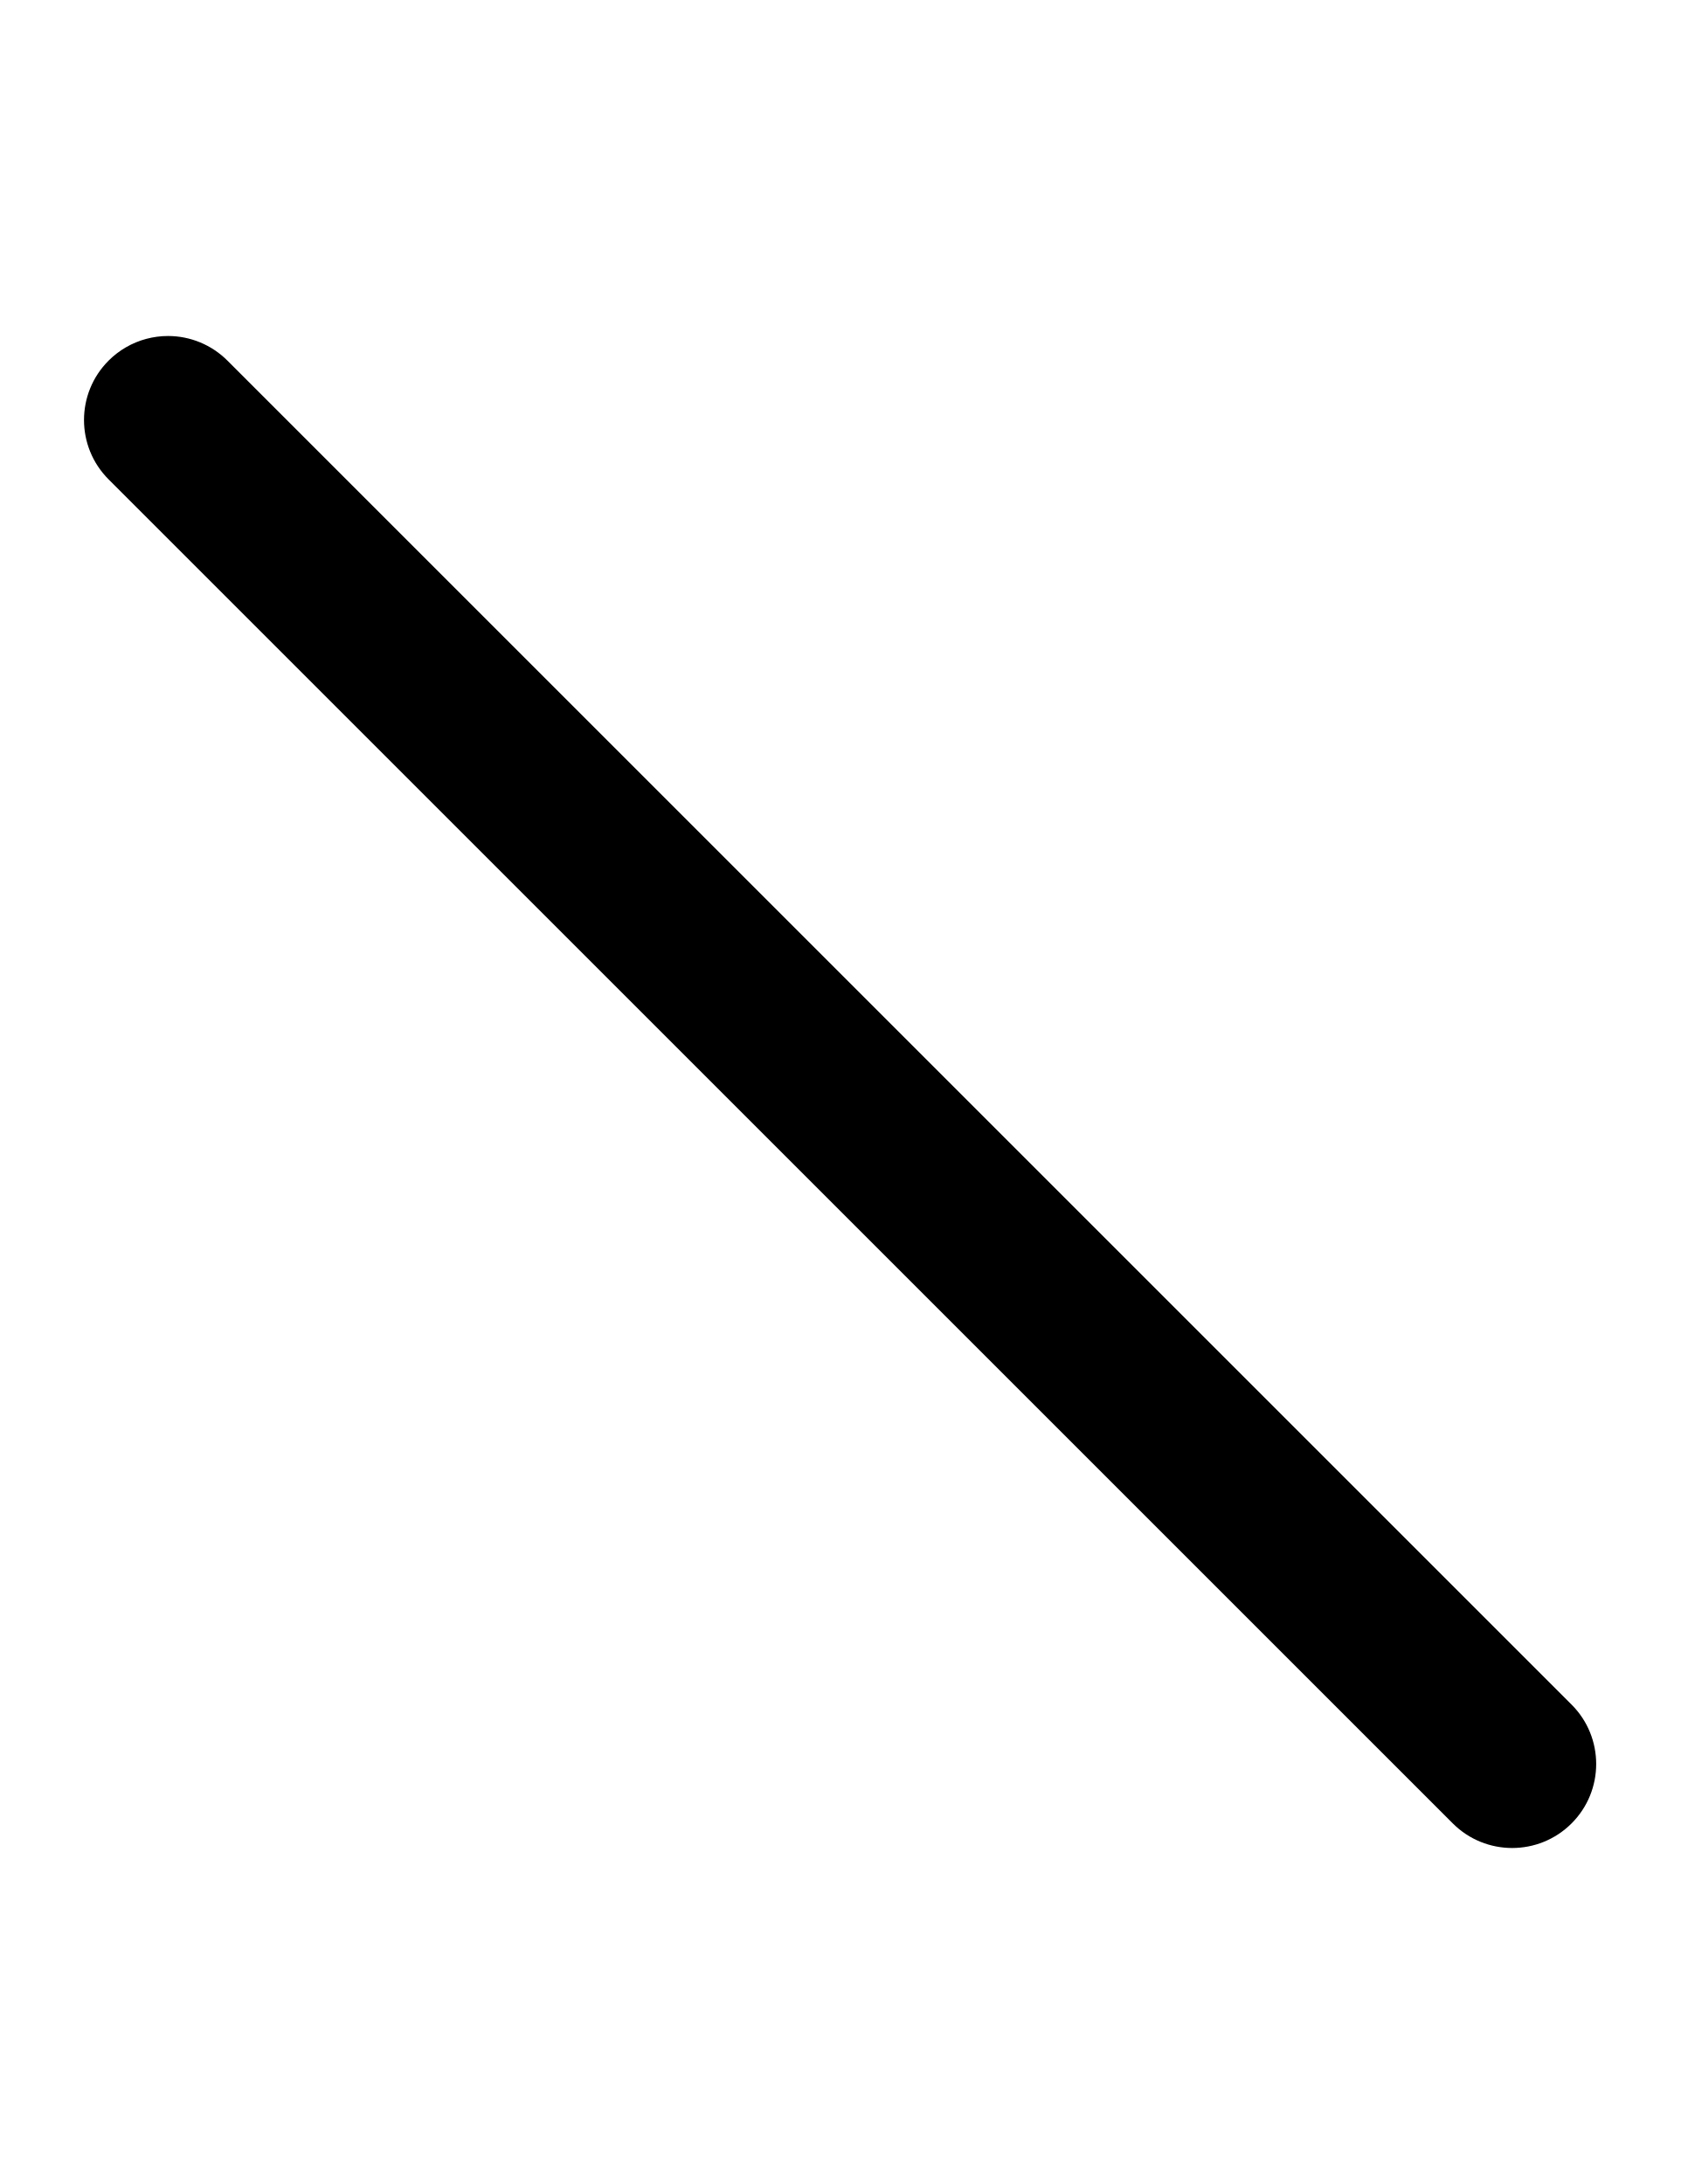
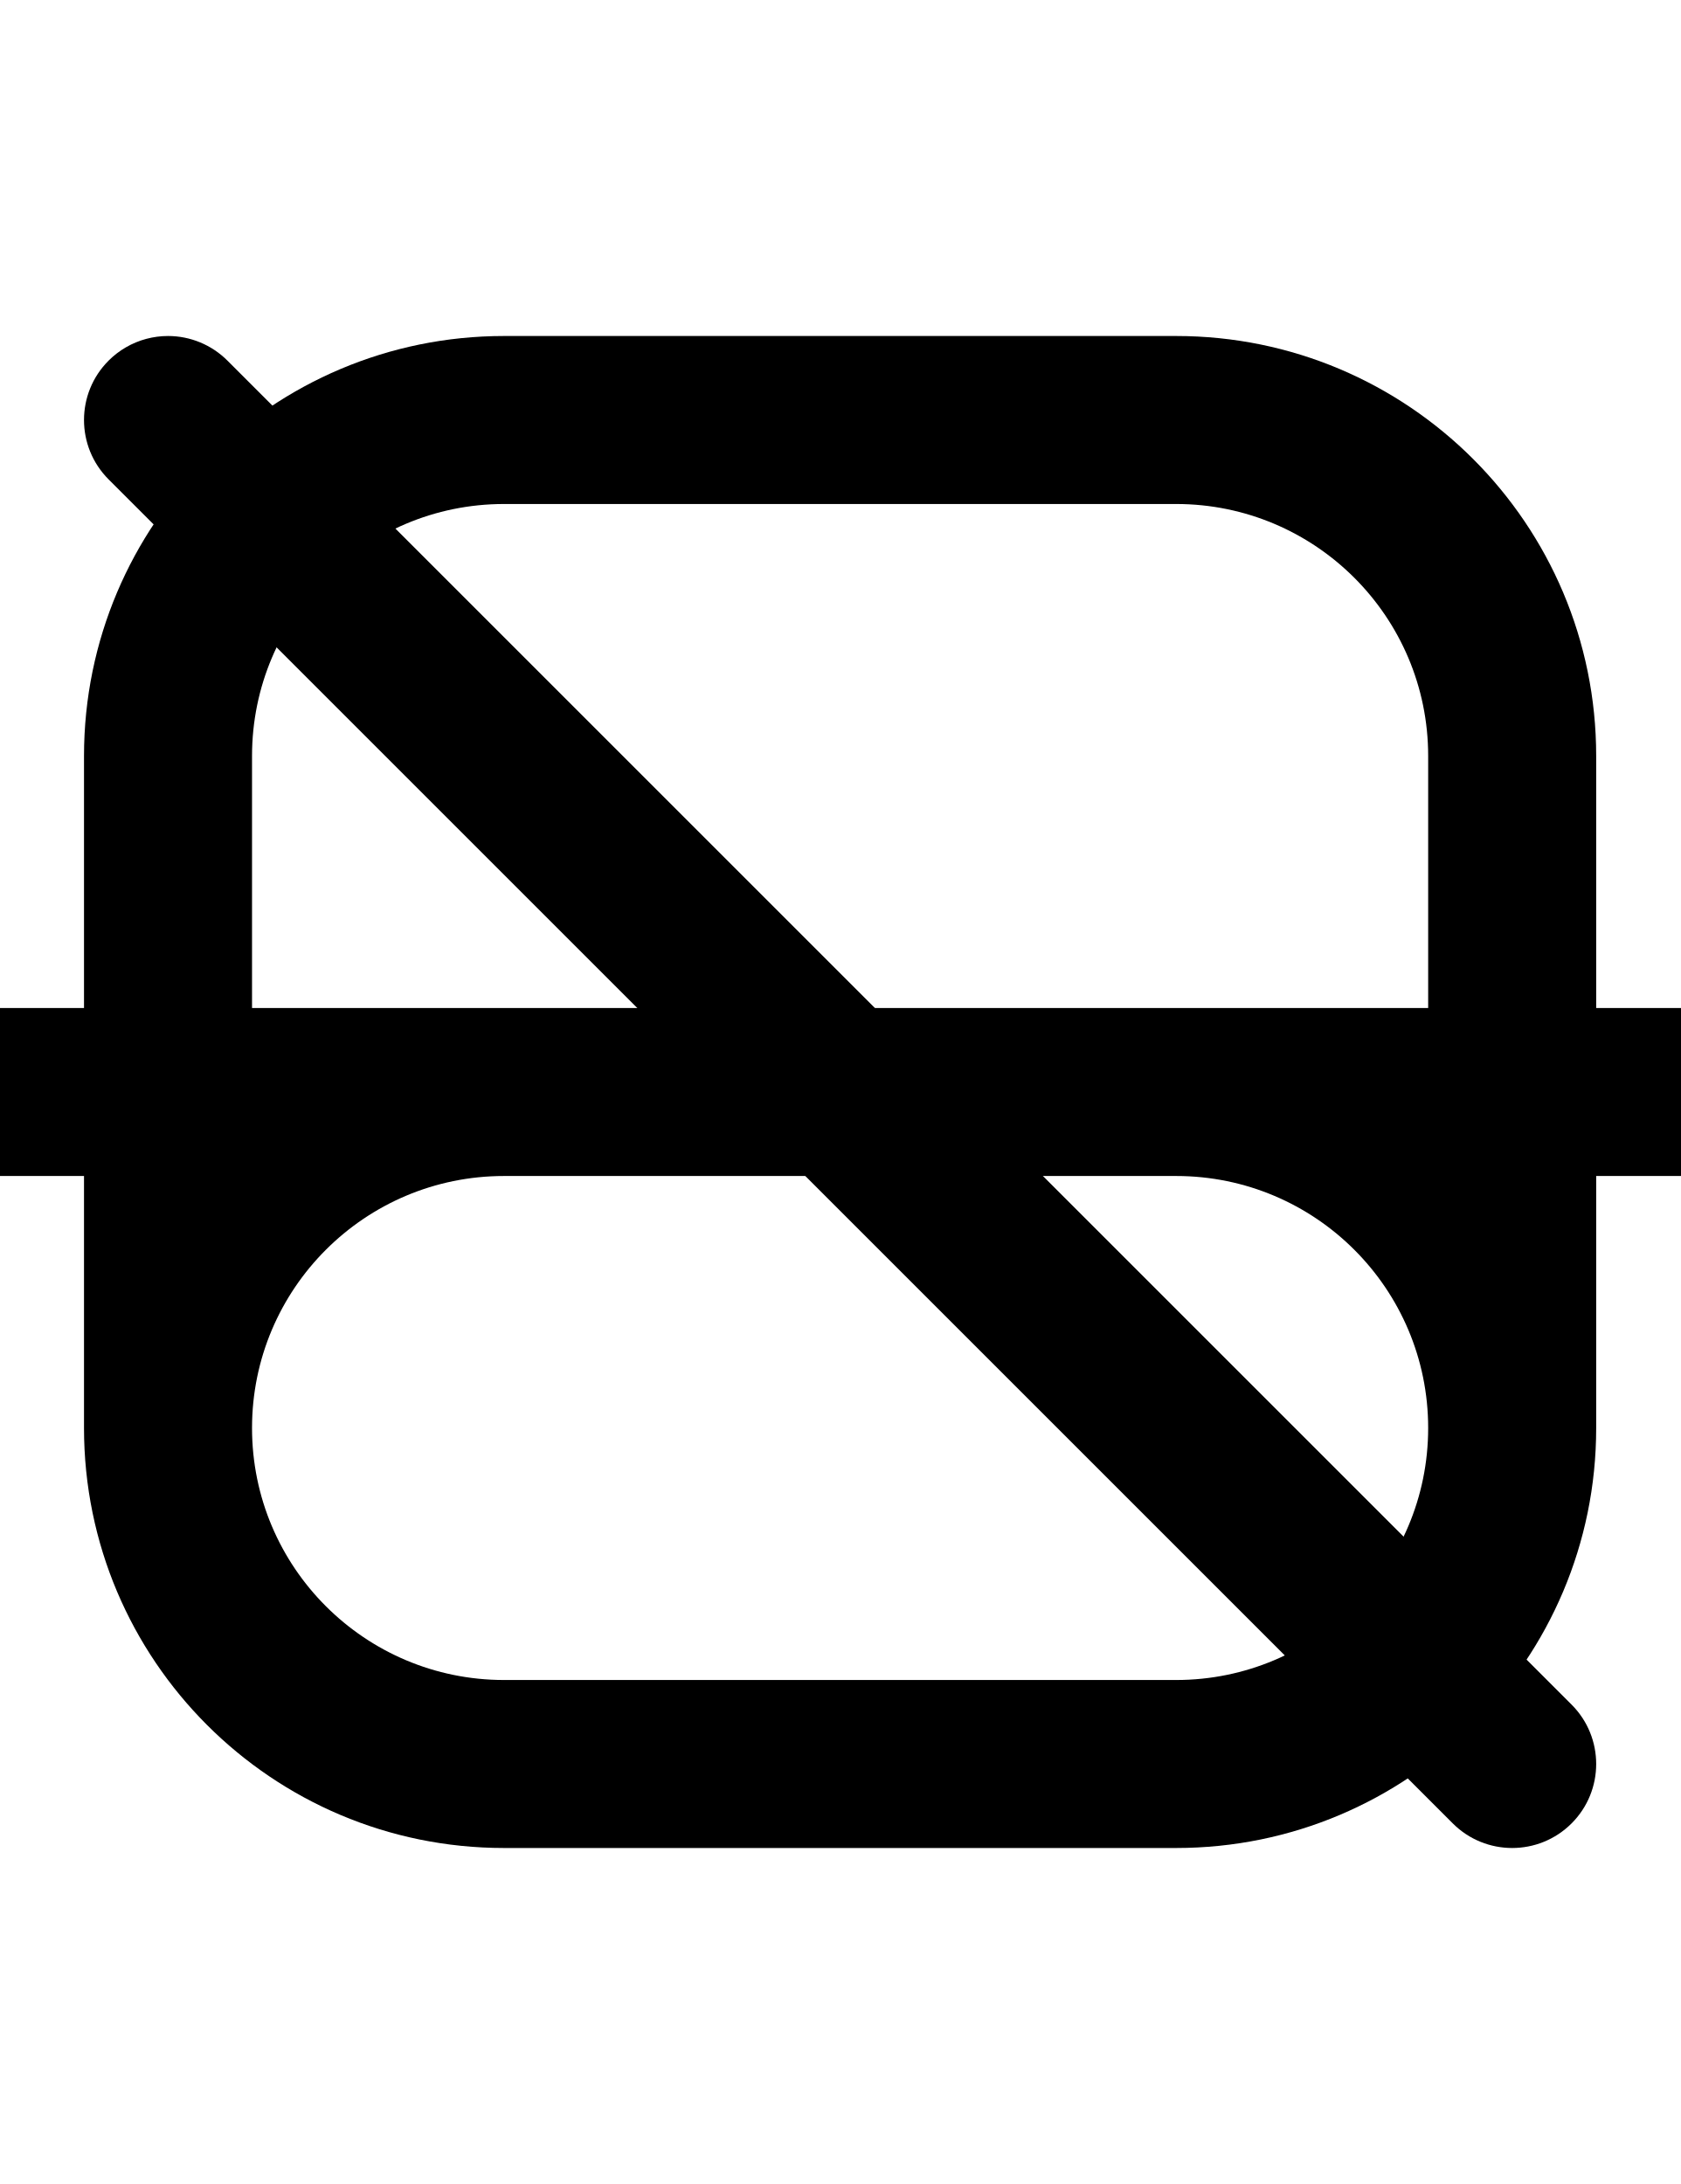
<svg xmlns="http://www.w3.org/2000/svg" width="500" height="650">
+   <path d="M 150,550 C 80.964,550 25,494.036 25,425 V 350 H 0 c -13.807,0 -25,-11.193 -25,-25 0,-13.807 11.193,-25 25,-25 H 25 V 225 C 25,155.964 80.964,100 150,100 h 200 c 69.036,0 125,55.964 125,125 v 75 h 25 c 13.807,0 25,11.193 25,25 0,13.807 -11.193,25 -25,25 h -25 v 75 c 0,69.036 -55.964,125 -125,125 z m 0,-50 h 200 c 41.421,0 75,-33.579 75,-75 0,-41.421 -33.579,-75 -75,-75 H 150 c -41.421,0 -75,33.579 -75,75 0,41.421 33.579,75 75,75 z M 75,300 h 350 v -75 c 0,-41.421 -33.579,-75 -75,-75 H 150 c -41.421,0 -75,33.579 -75,75 z" />
  <path d="M 50 100 A 25 25 0 0 0 43.529 100.852 A 25 25 0 0 0 32.322 107.322 A 25 25 0 0 0 32.322 142.678 L 432.322 542.678 A 25 25 0 0 0 467.678 542.678 A 25 25 0 0 0 467.678 507.322 L 67.678 107.322 A 25 25 0 0 0 50 100 z " />
</svg>
